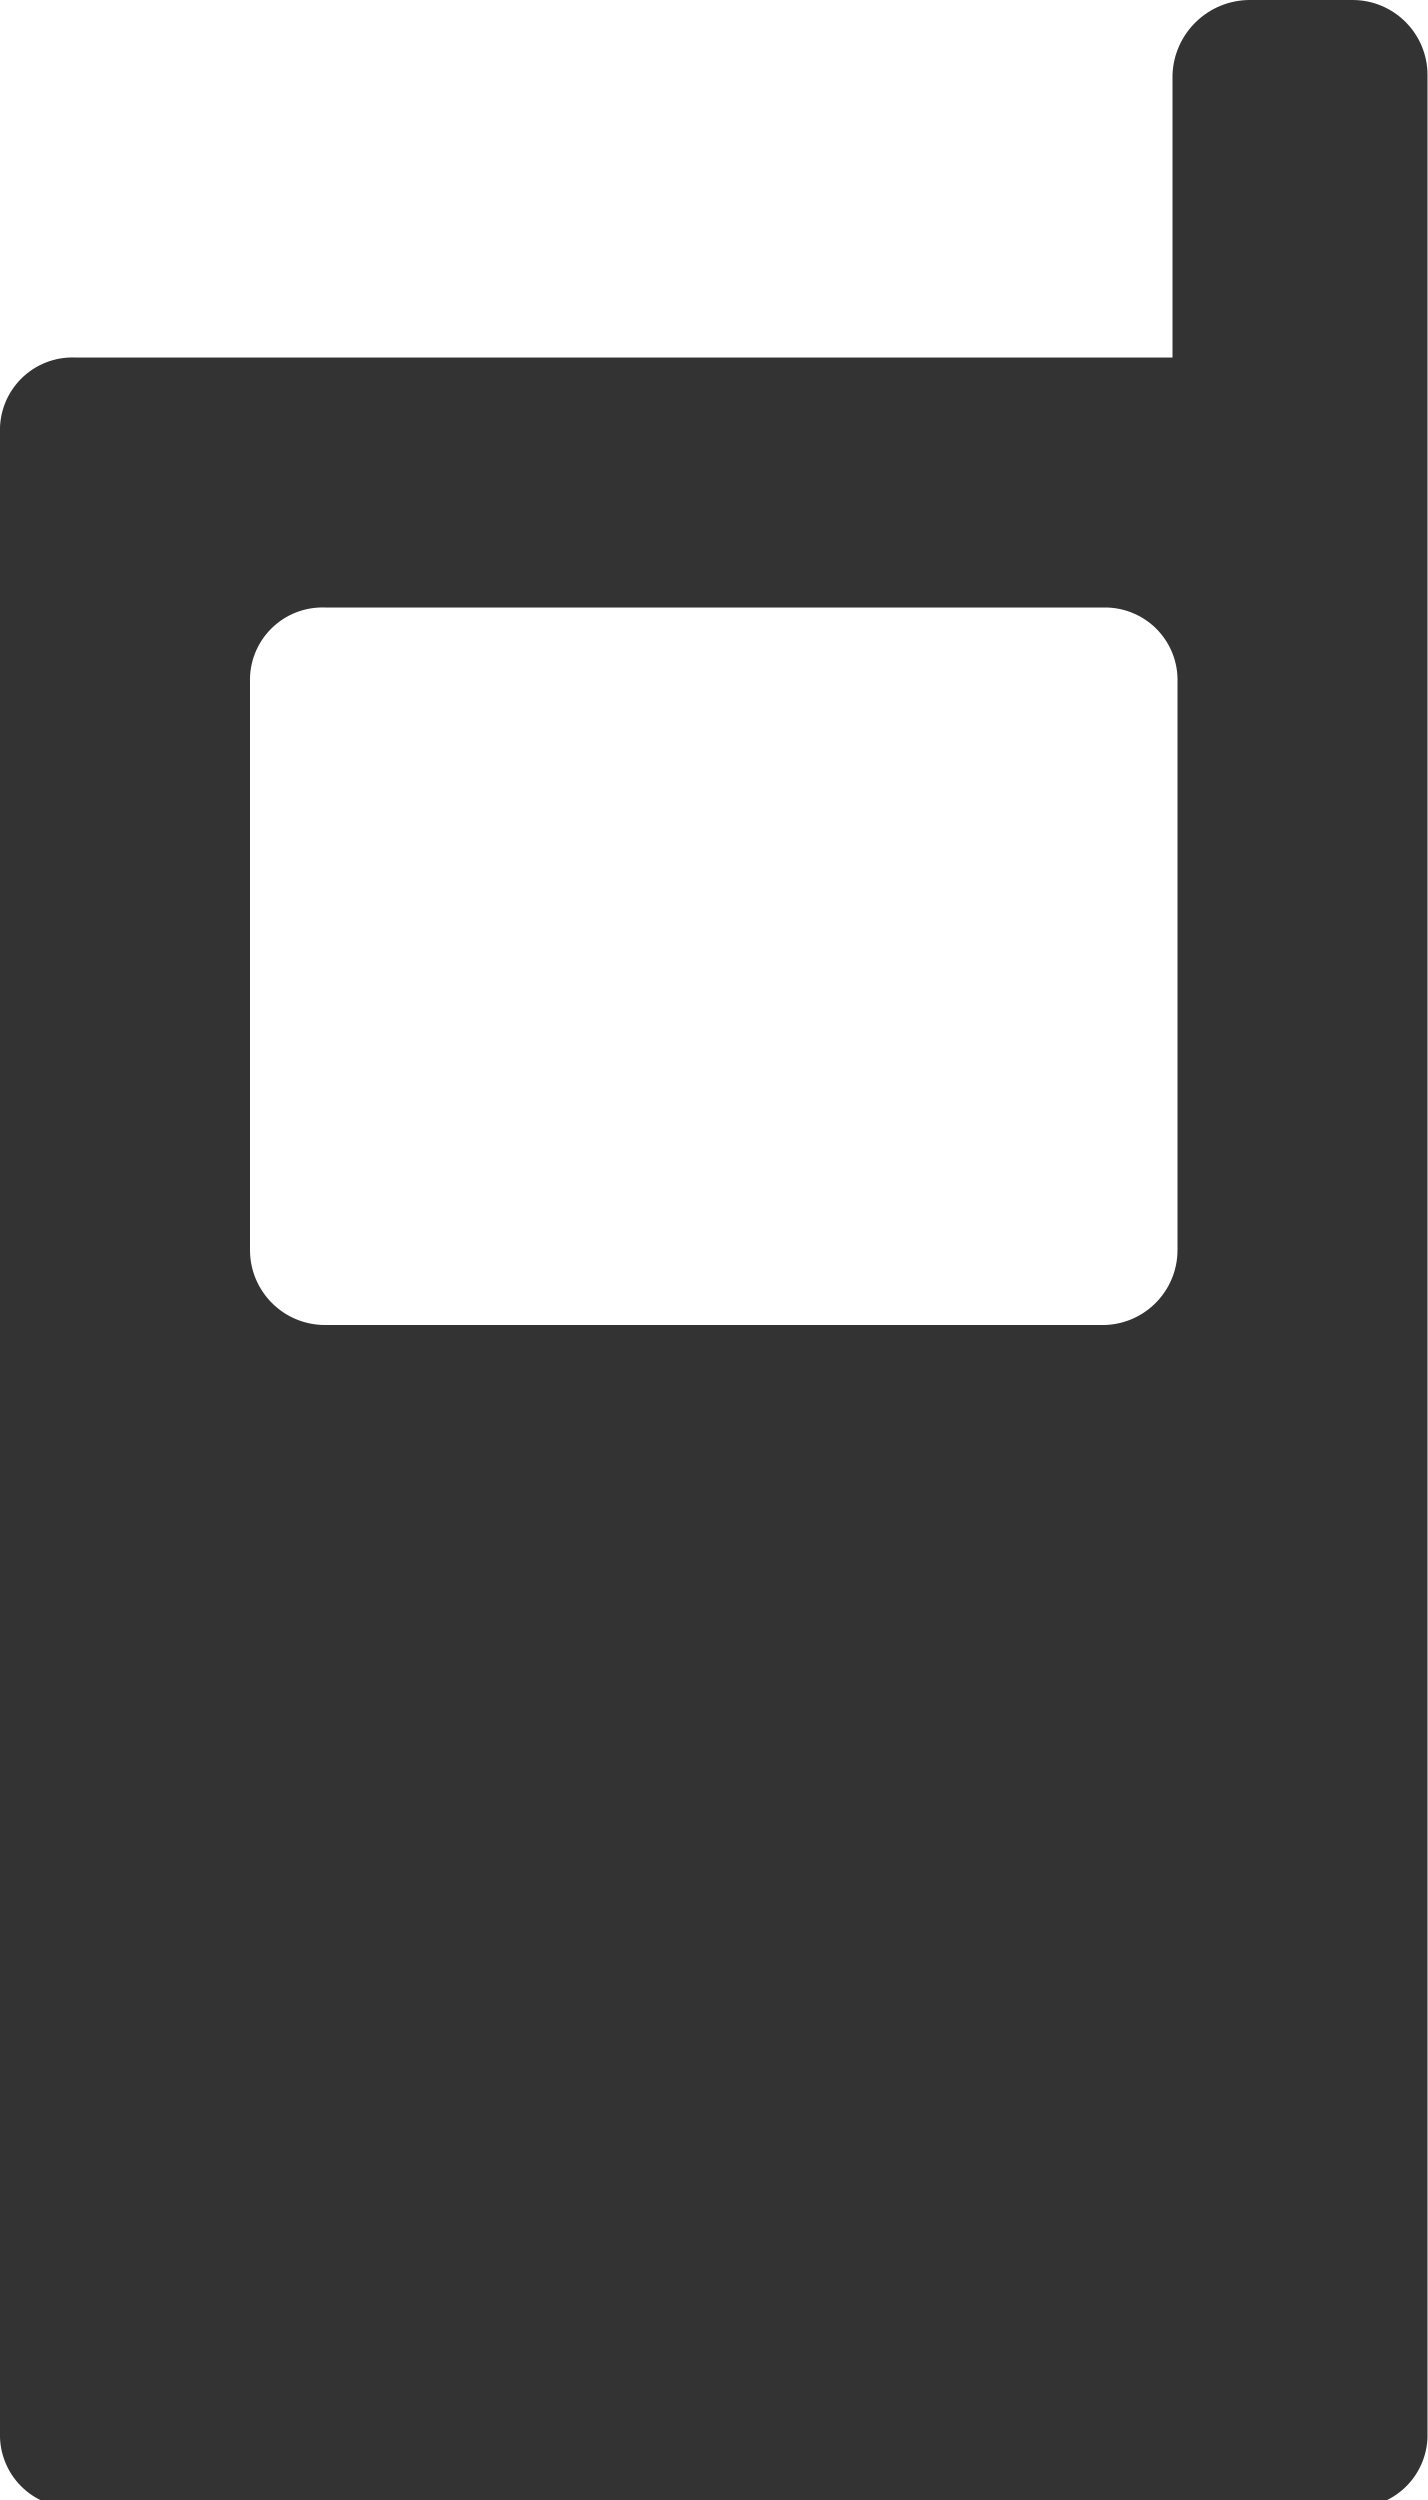
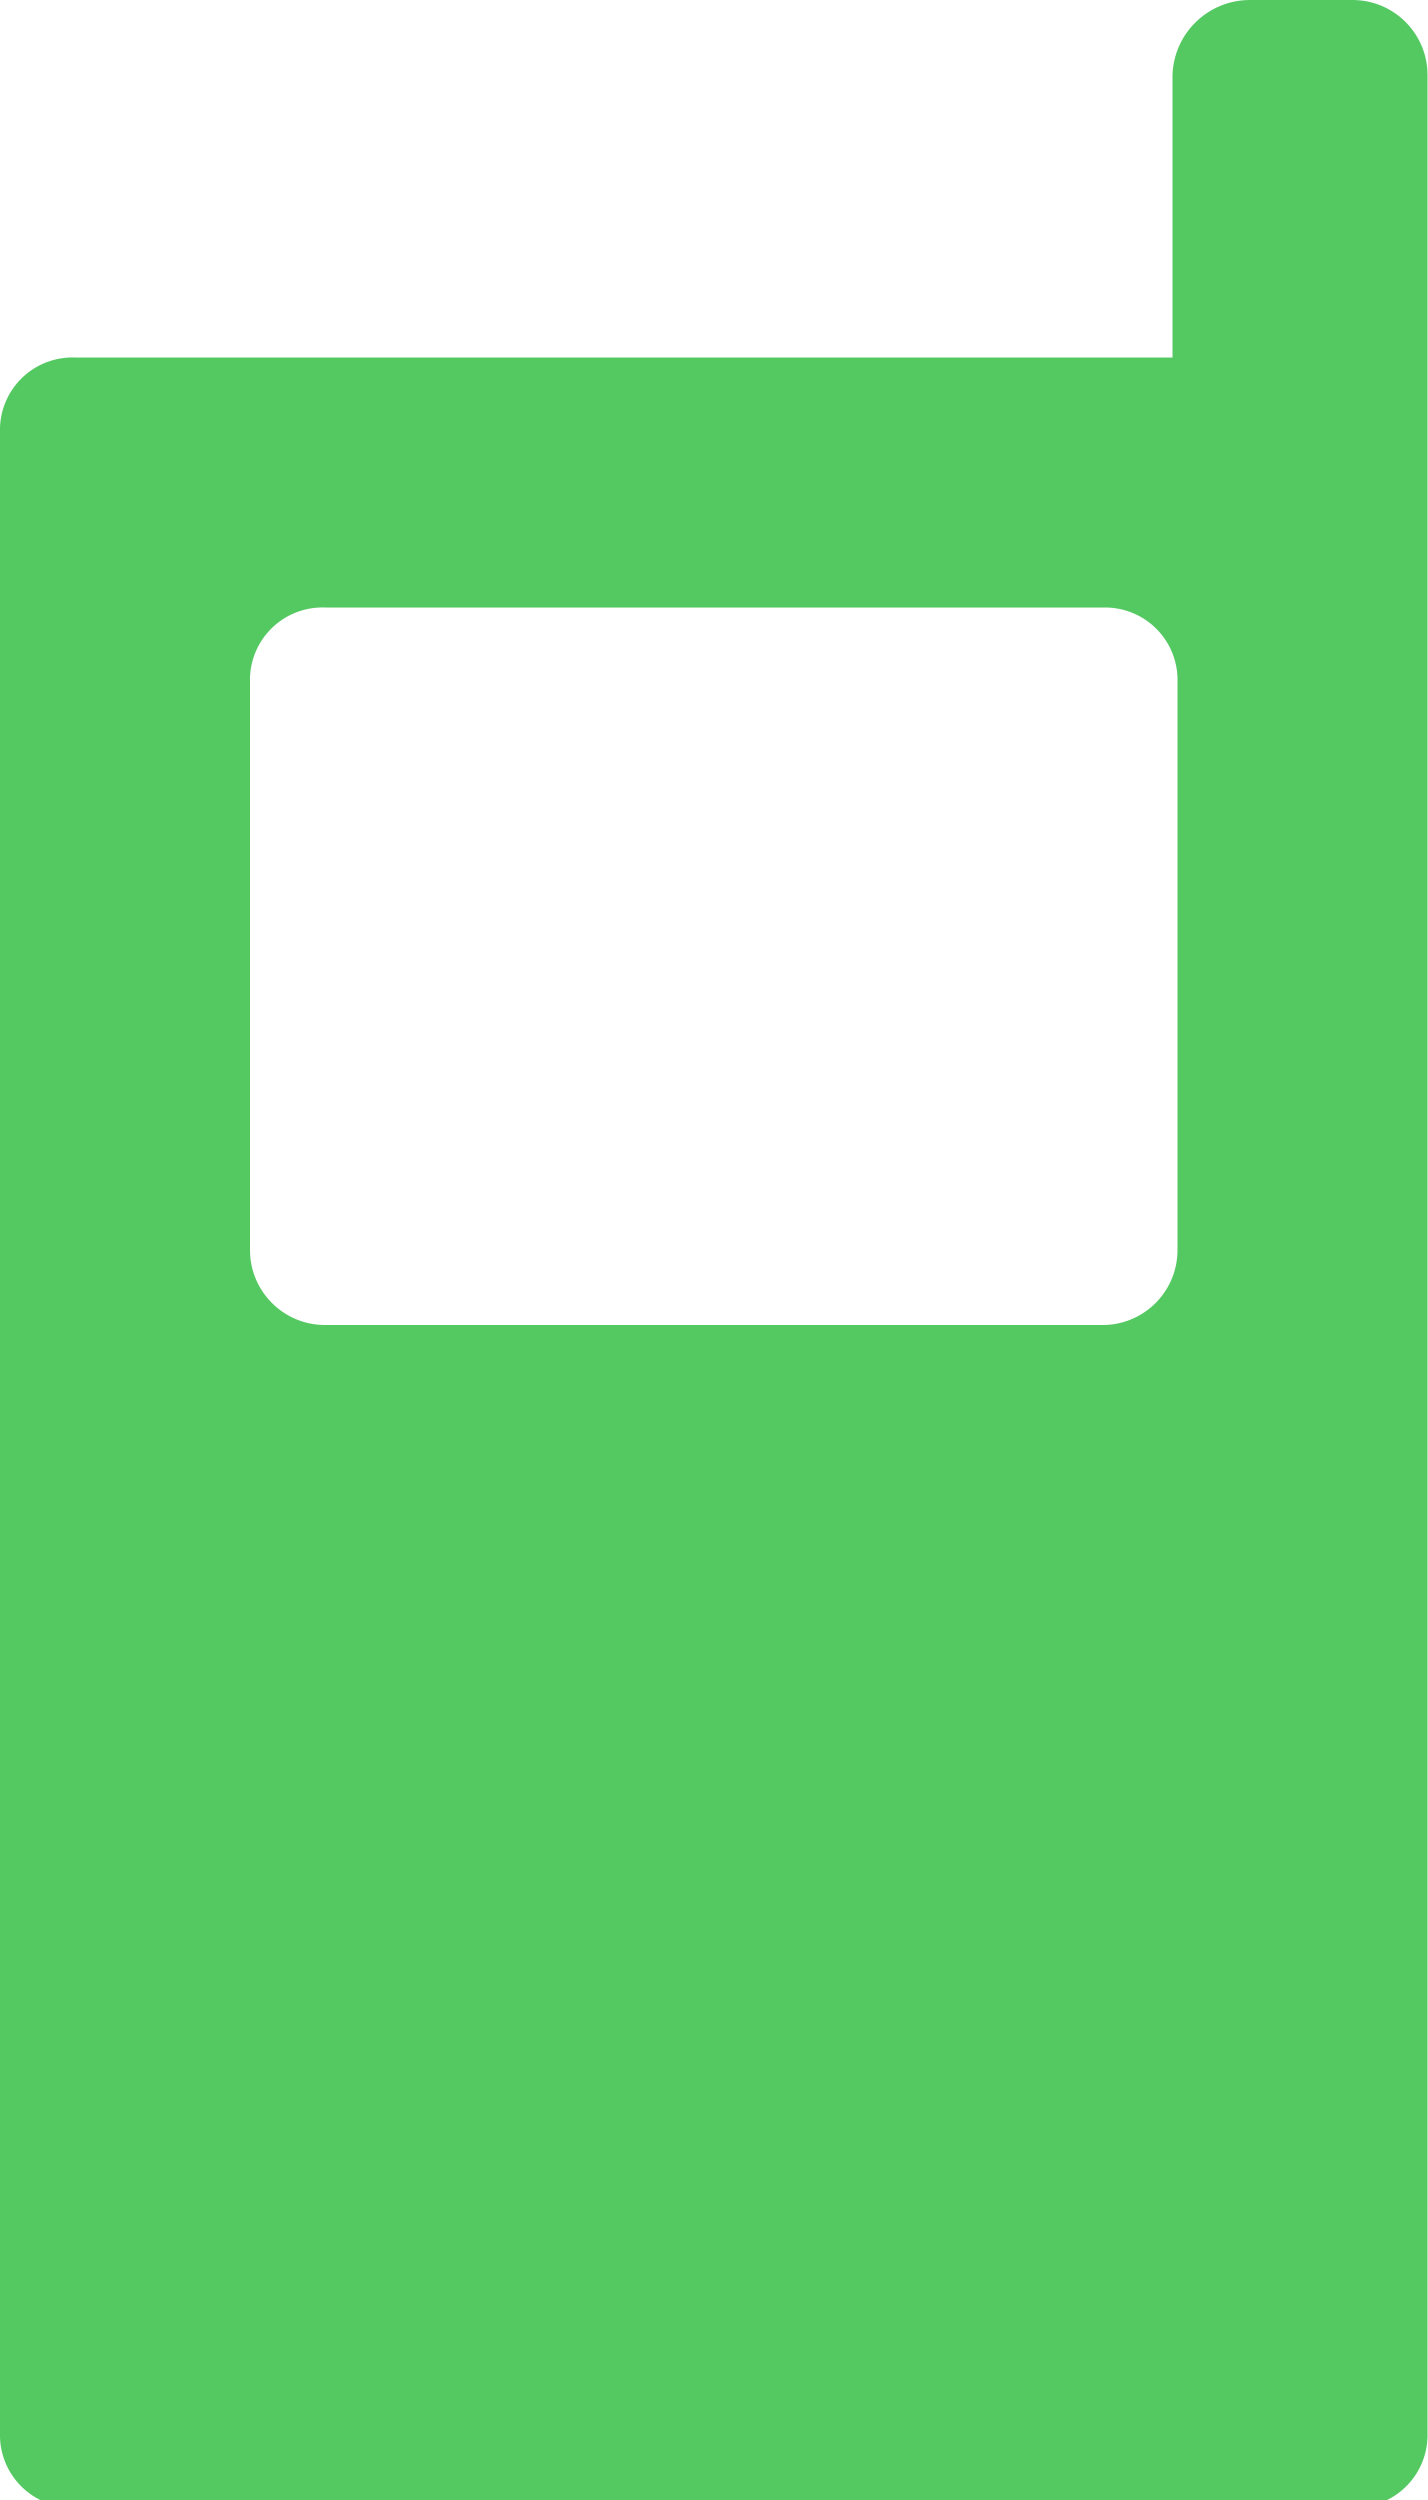
<svg xmlns="http://www.w3.org/2000/svg" viewBox="0 0 5.71 10">
  <defs>
-     <style>.cls-1{fill:#333;}</style>
+     <style>.cls-1{fill:#54c962;}</style>
  </defs>
  <g id="Слой_2" data-name="Слой 2">
    <g id="ic_phone">
      <path id="ic_phone-2" data-name="ic_phone" class="cls-1" d="M5.41,0H5a.31.31,0,0,0-.31.3V1.43H.3a.29.29,0,0,0-.3.3v8a.29.29,0,0,0,.3.3H5.42a.29.29,0,0,0,.29-.3V.3A.3.3,0,0,0,5.41,0Zm-.7,5a.3.3,0,0,1-.29.3H1.3A.3.3,0,0,1,1,5V2.73a.29.29,0,0,1,.3-.3H4.42a.29.29,0,0,1,.29.3Z" />
    </g>
  </g>
</svg>
